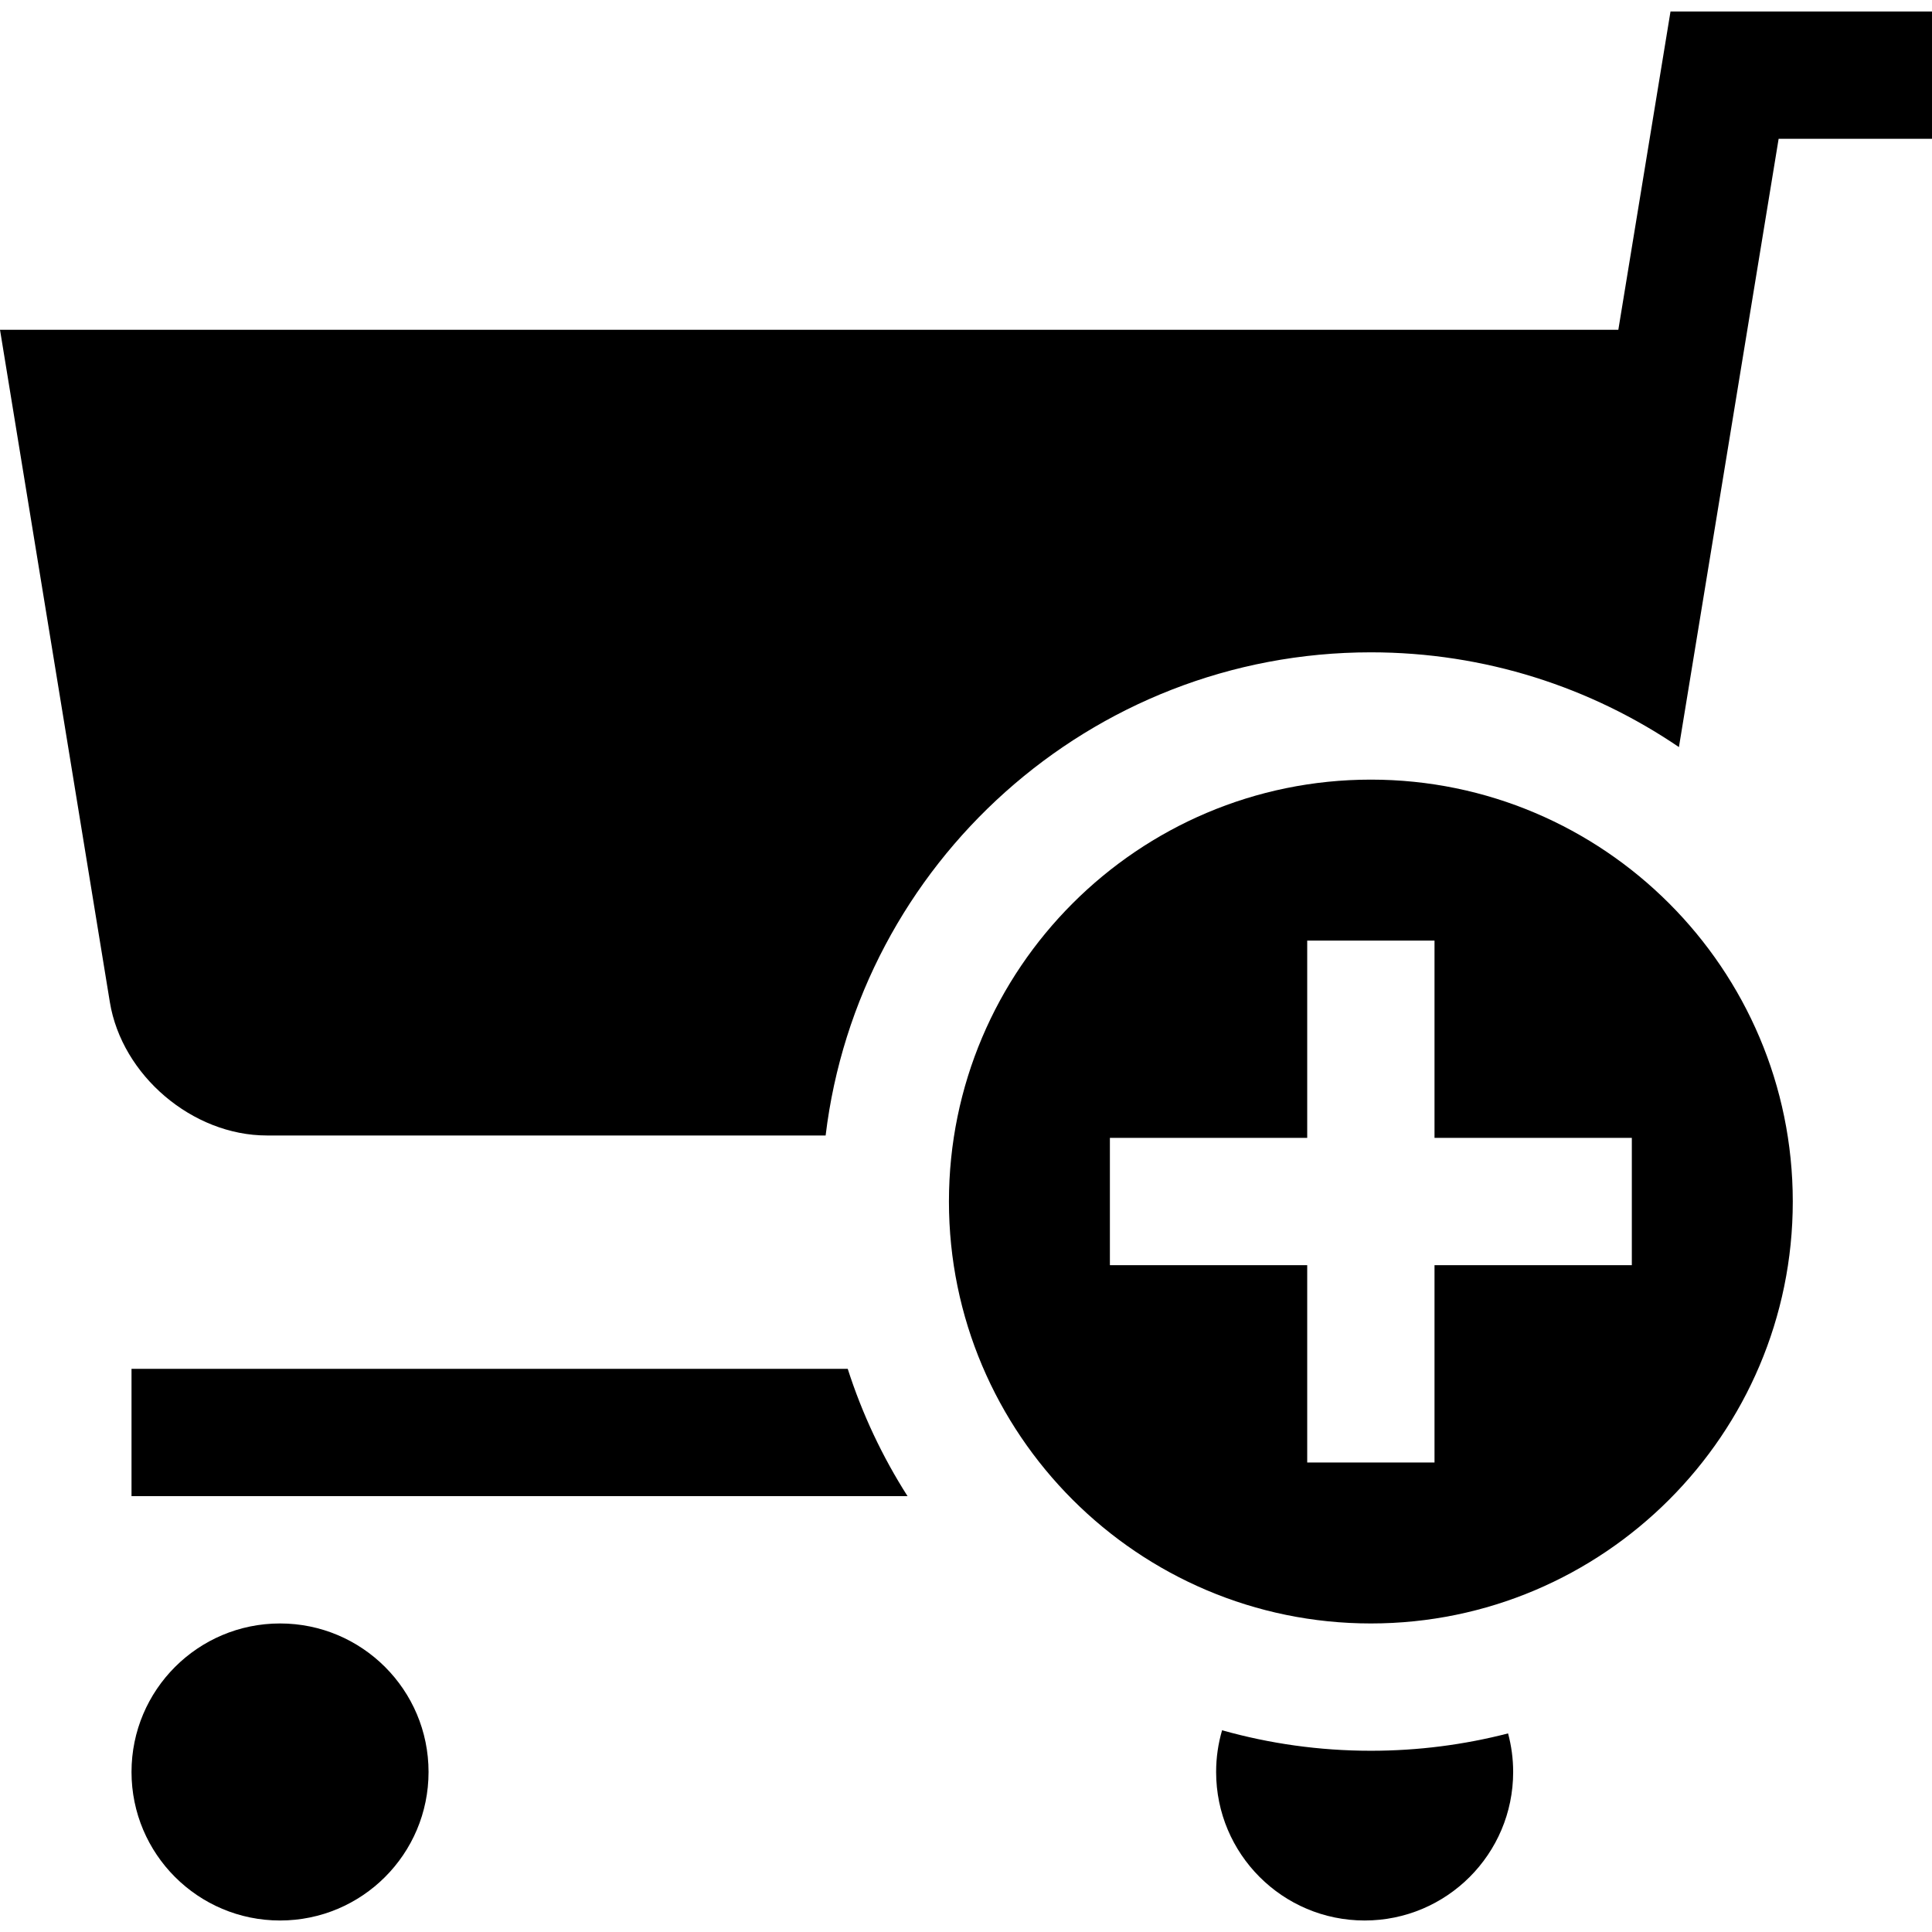
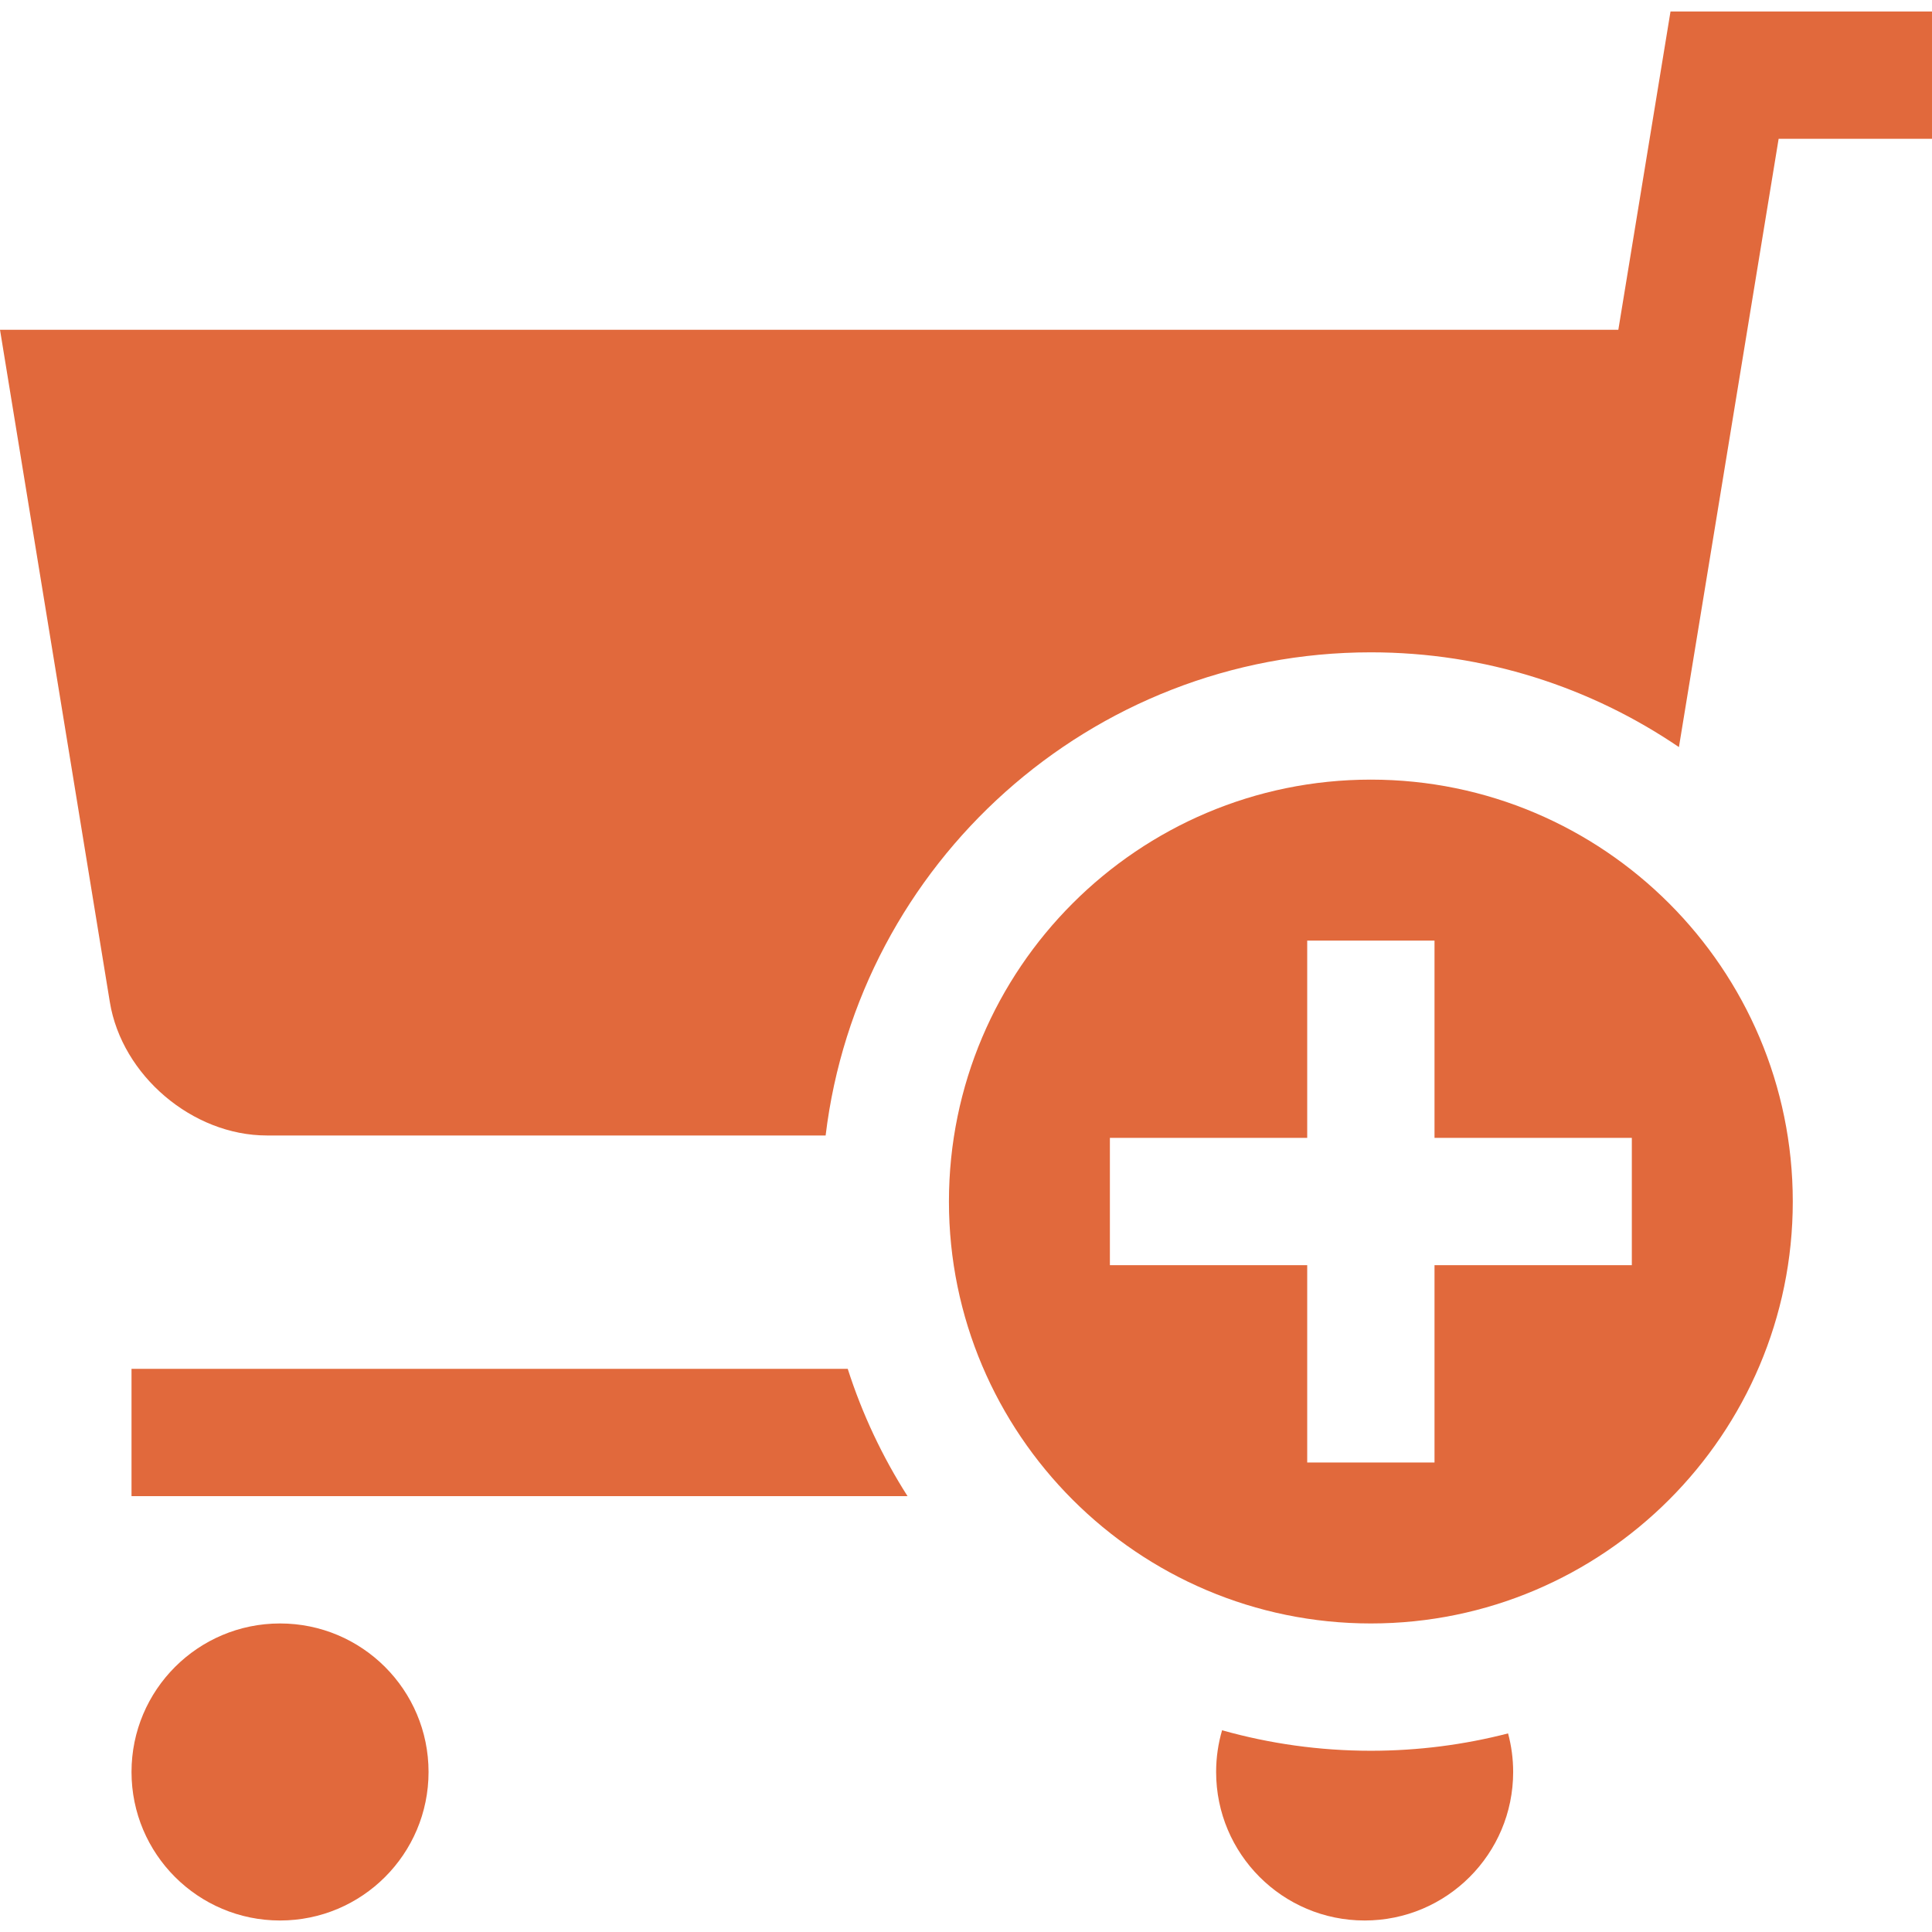
- <svg xmlns="http://www.w3.org/2000/svg" version="1.1" id="Layer_1" x="0px" y="0px" viewBox="0 0 455.297 455.297" style="enable-background:new 0 0 455.297 455.297;" xml:space="preserve">
+ <svg xmlns="http://www.w3.org/2000/svg" version="1.1" id="Layer_1" x="0px" y="0px" fill="#E1693C" viewBox="0 0 455.297 455.297" style="enable-background:new 0 0 455.297 455.297;" xml:space="preserve">
  <g>
    <circle cx="65.993" cy="417.586" r="35" />
    <path d="M30.993,322.586v30h182.879c-5.914-9.267-10.676-19.335-14.094-30H30.993z" />
    <path d="M323.059,183.727c-54.826,0-99.431,44.604-99.431,99.429s44.604,99.429,99.431,99.429   c54.825,0,99.429-44.604,99.429-99.429S377.884,183.727,323.059,183.727z M384.559,298.157h-46.5v46.5h-30v-46.5h-46.5v-30h46.5   v-46.5h30v46.5h46.5V298.157z" />
    <path d="M393.673,2.711l-12.294,75H0l25.888,158.454c2.833,17.282,19.479,31.422,36.992,31.422h131.688   c7.715-64.052,62.392-113.859,128.49-113.859c26.887,0,51.884,8.244,72.6,22.333l23.496-143.349h36.142v-30H393.673z" />
    <path d="M323.059,412.586c-12.147,0-23.907-1.686-35.062-4.829c-0.912,3.118-1.404,6.416-1.404,9.829c0,19.33,15.67,35,35,35   c19.33,0,35-15.67,35-35c0-3.145-0.421-6.19-1.2-9.089C345.054,411.166,334.219,412.586,323.059,412.586z" />
  </g>
  <g>
</g>
  <g>
</g>
  <g>
</g>
  <g>
</g>
  <g>
</g>
  <g>
</g>
  <g>
</g>
  <g>
</g>
  <g>
</g>
  <g>
</g>
  <g>
</g>
  <g>
</g>
  <g>
</g>
  <g>
</g>
  <g>
</g>
</svg>
